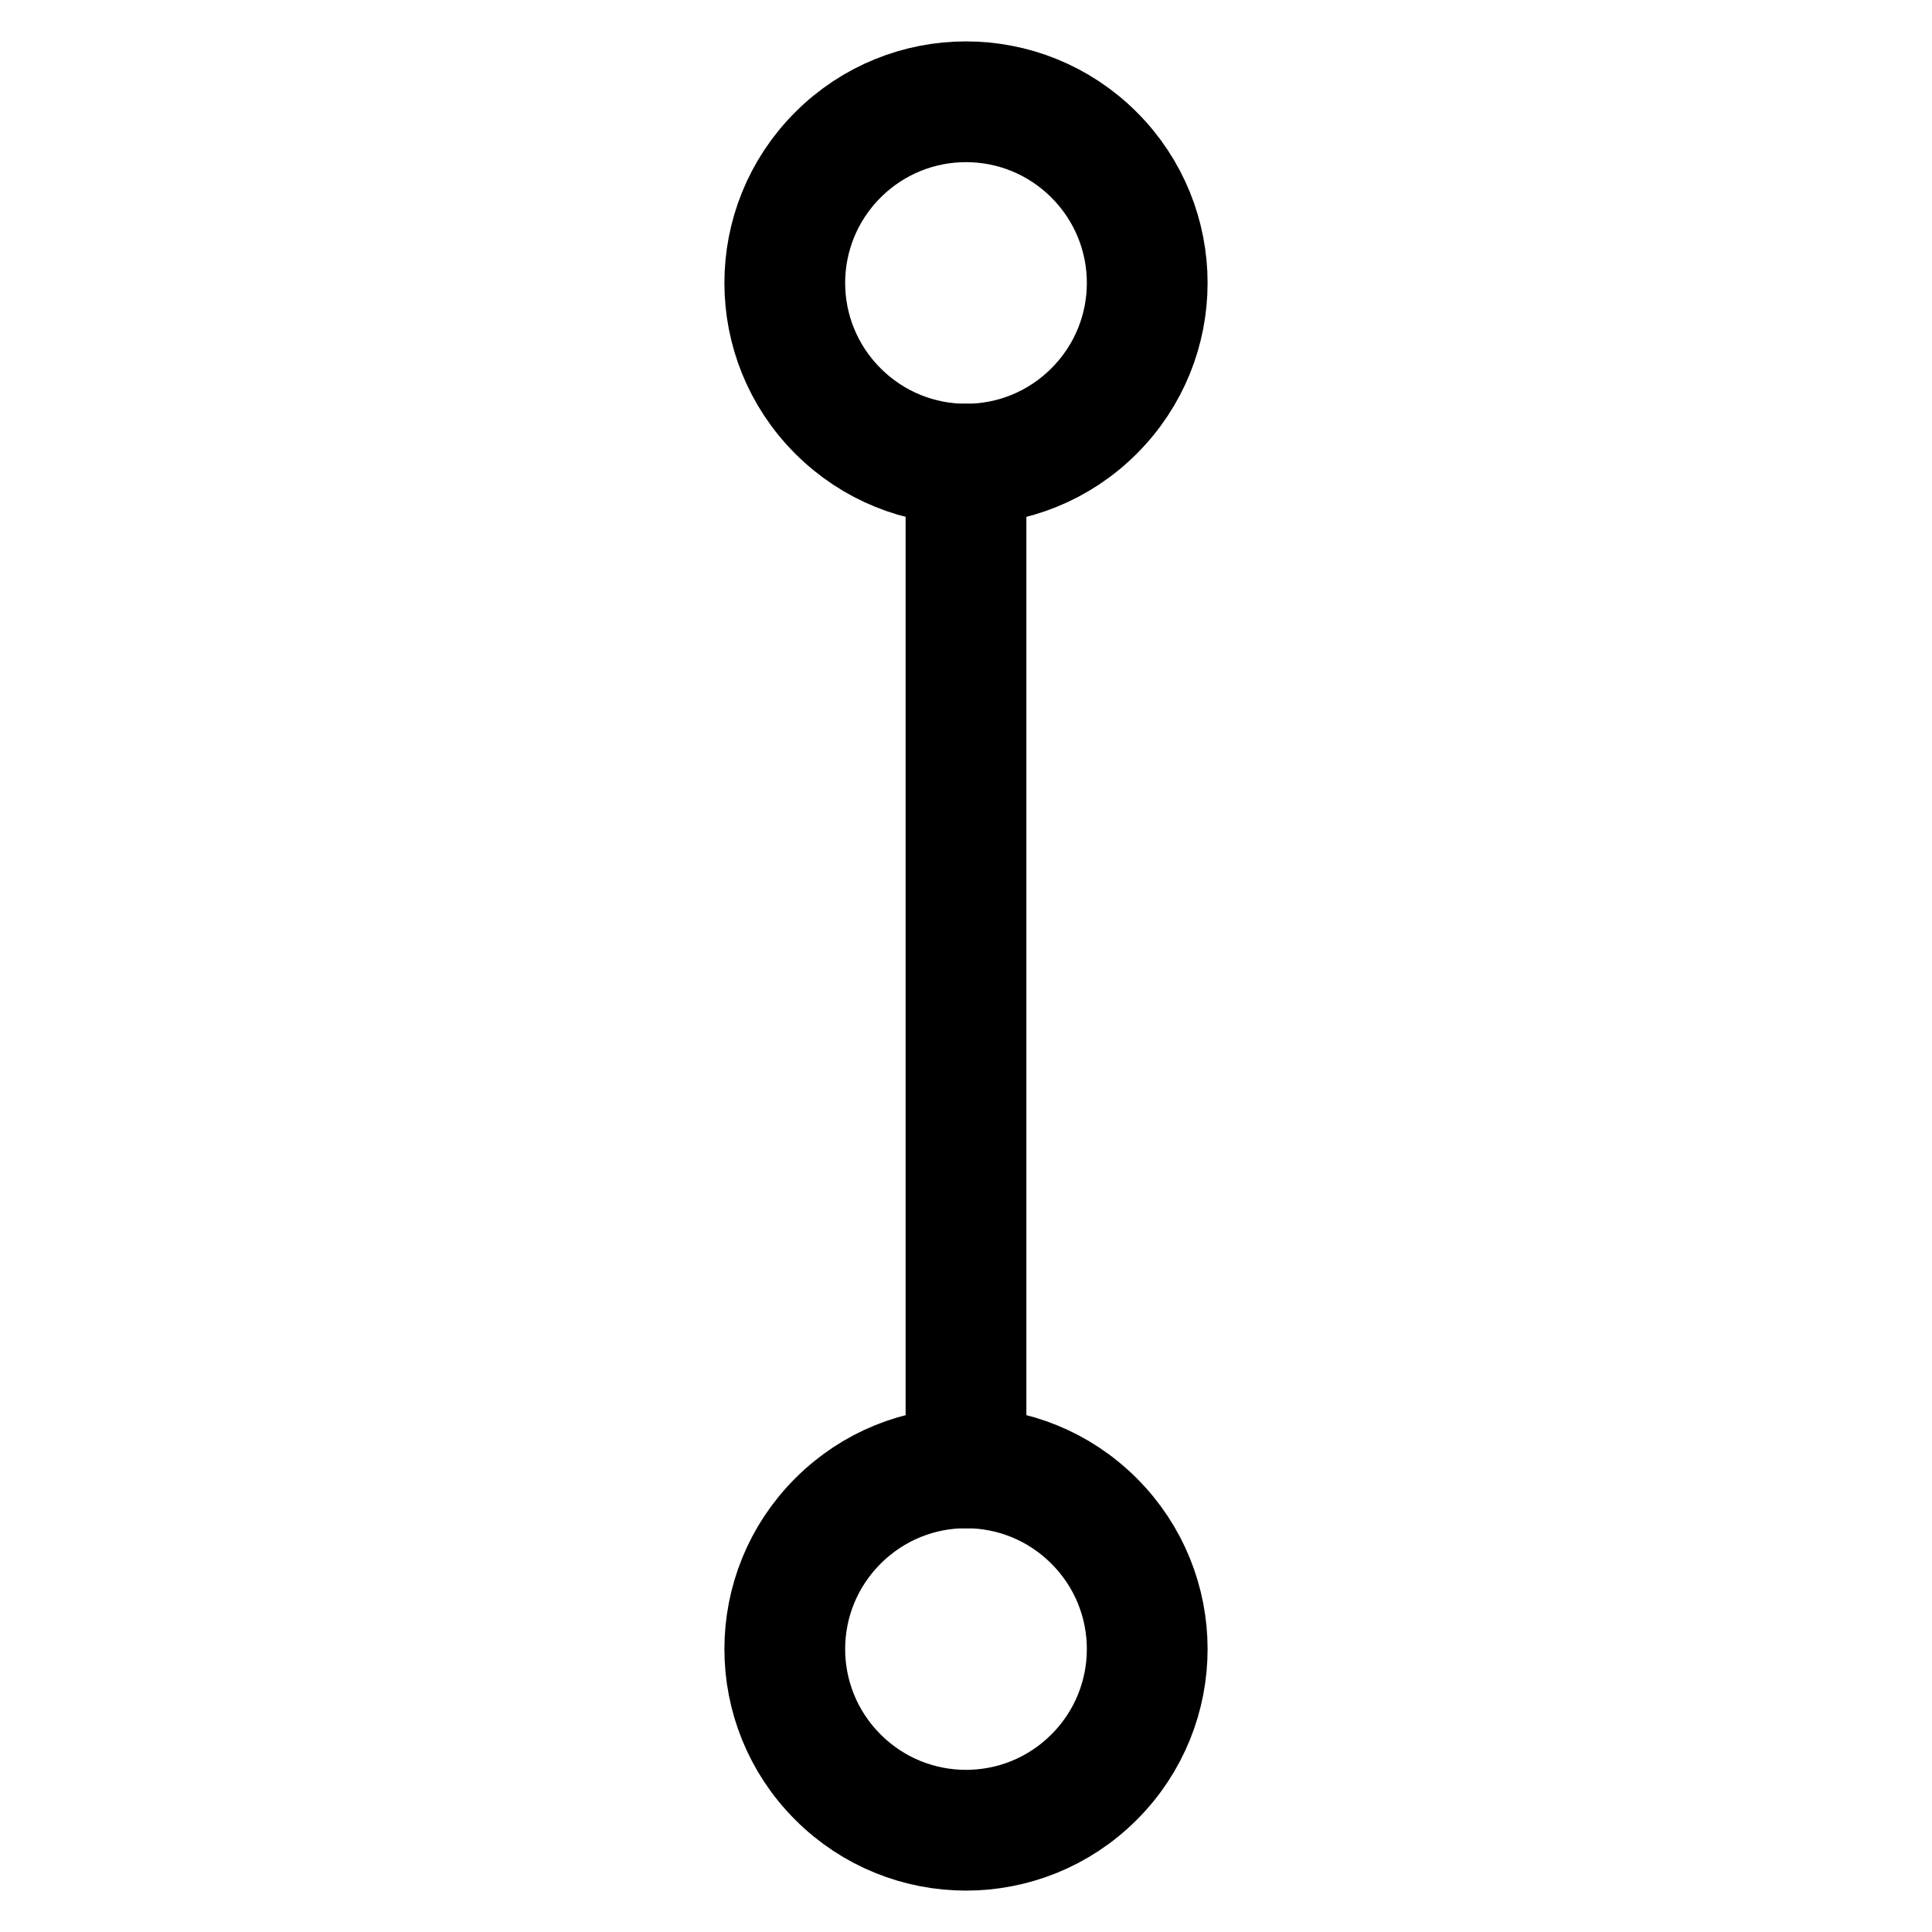
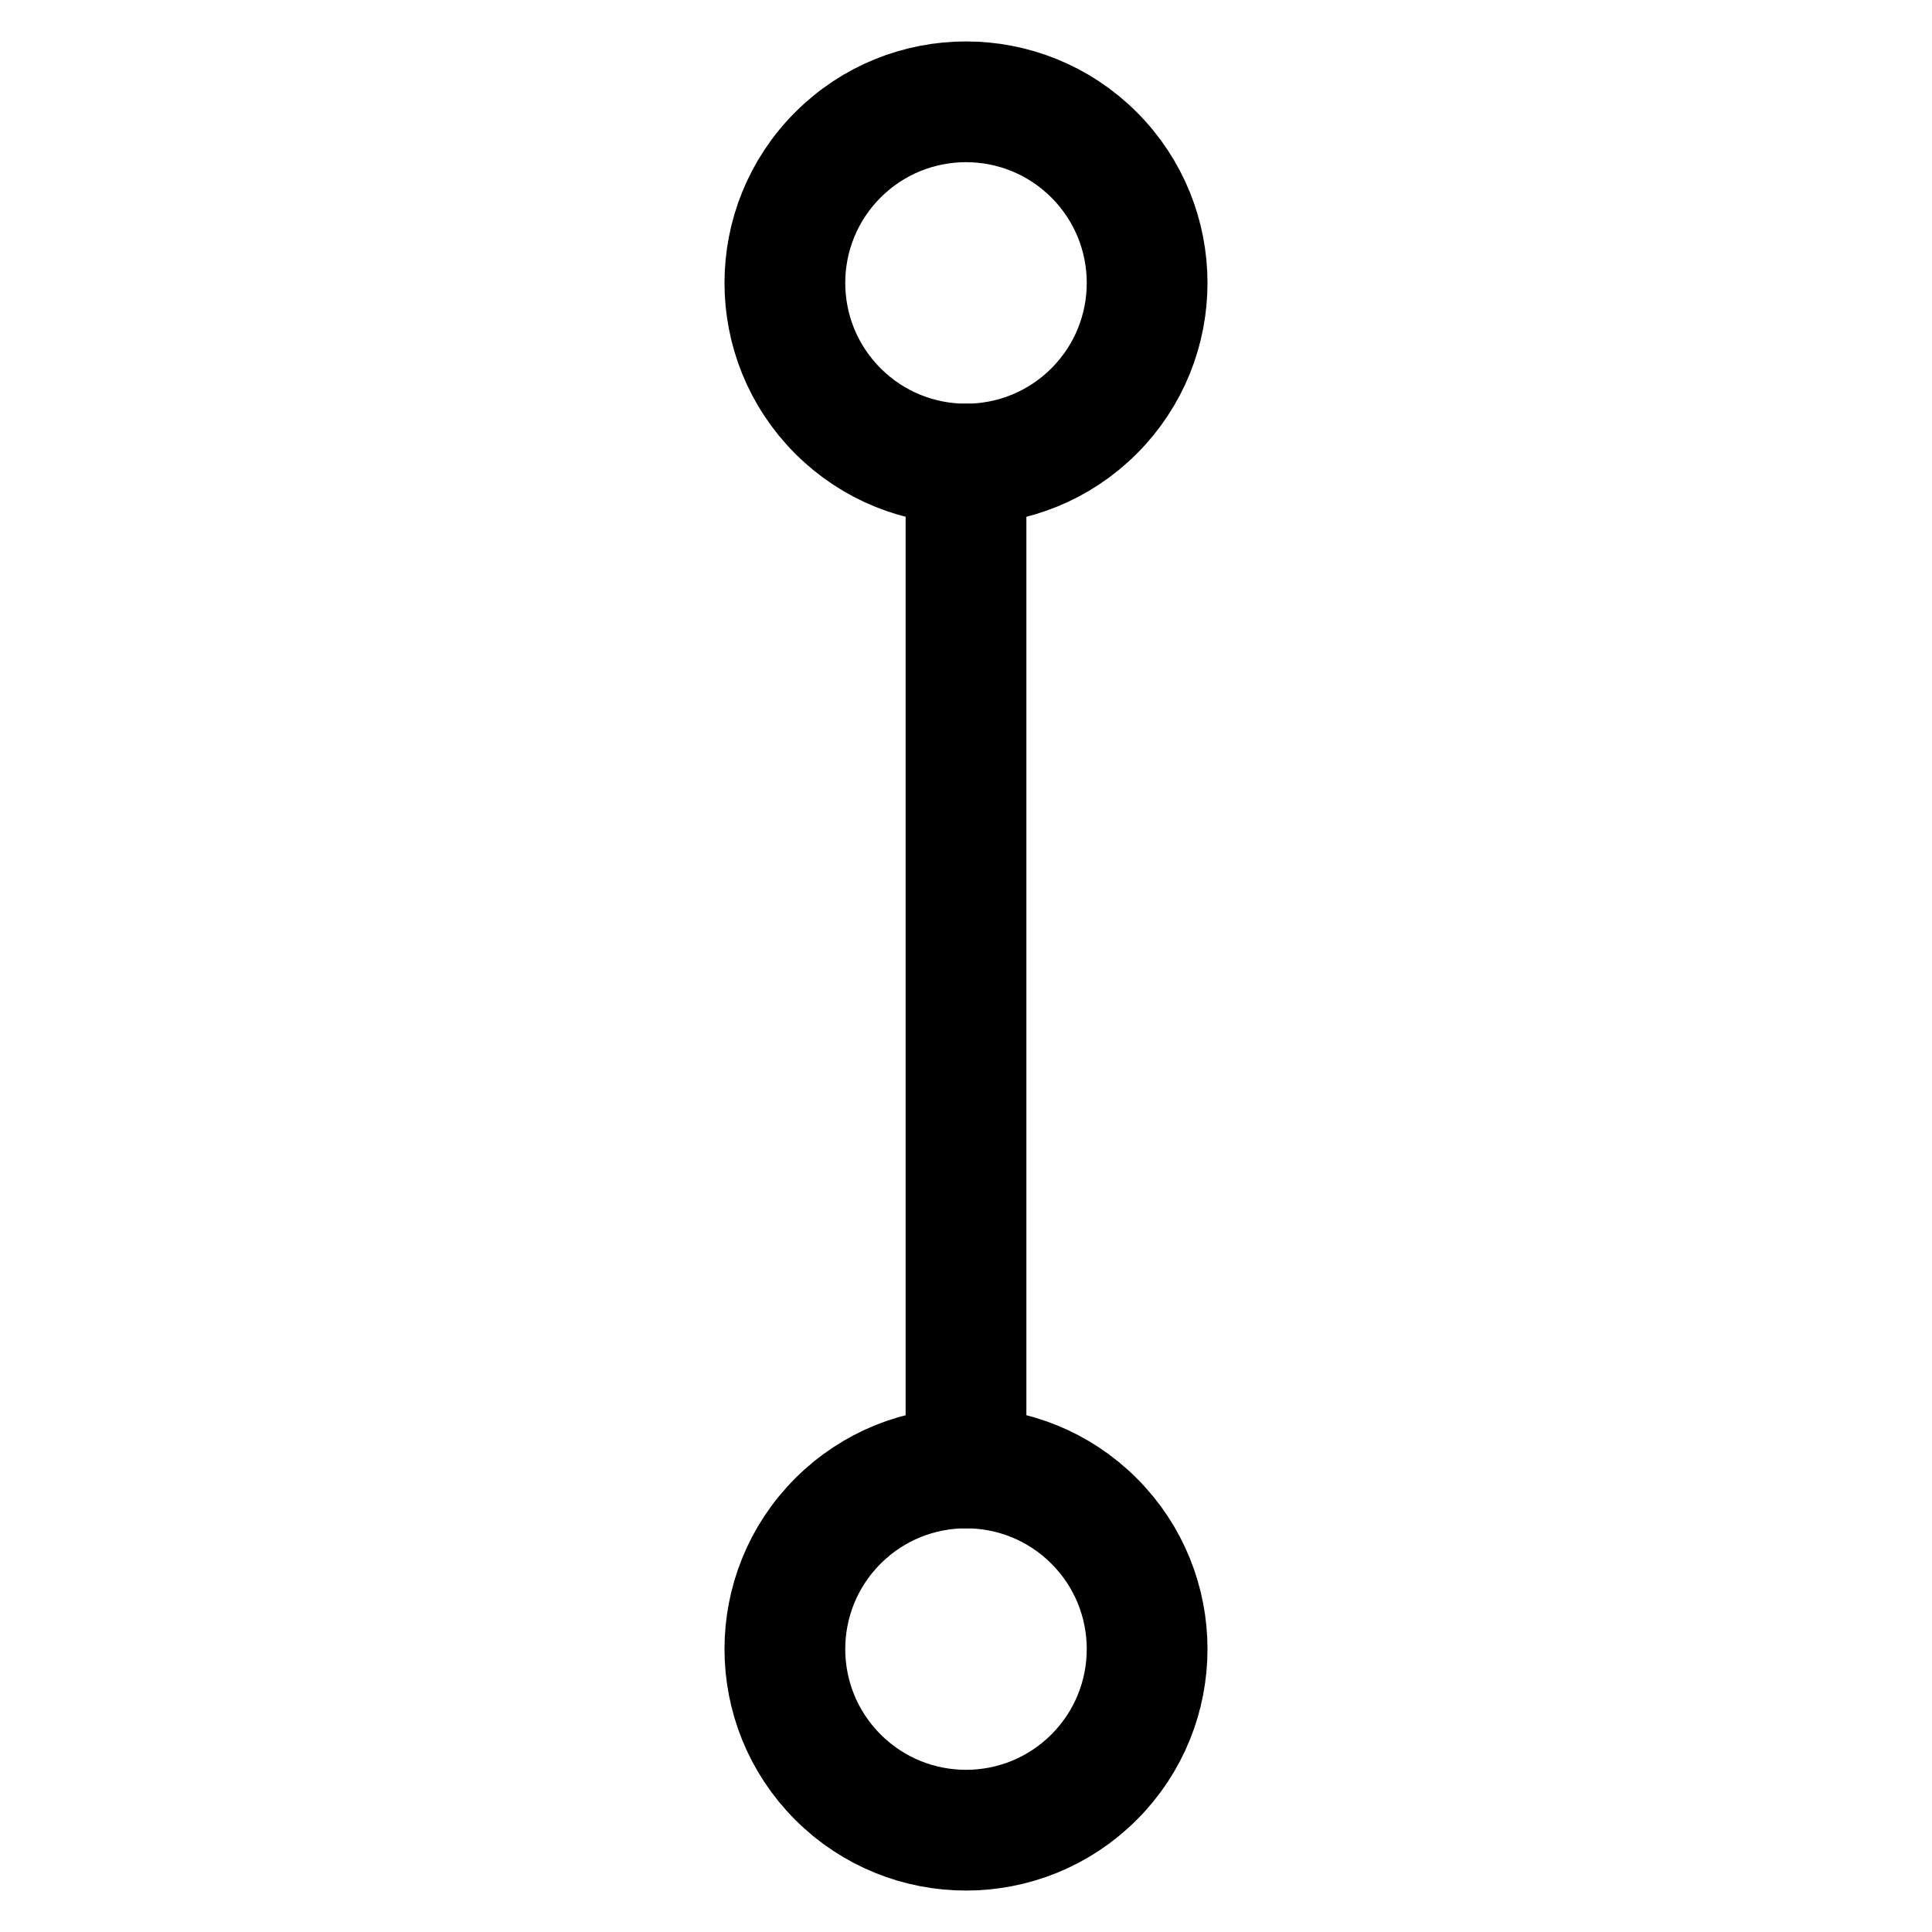
- <svg xmlns="http://www.w3.org/2000/svg" version="1.2" viewBox="0 0 256 256" width="256" height="256">
-   <style>
- 		.s0 { fill: none } 
- 		.s1 { fill: none;stroke: #000000;stroke-linecap: round;stroke-linejoin: round;stroke-width: 16 } 
- 	</style>
-   <path fill-rule="evenodd" class="s0" d="m0 0h256v256h-256z" />
-   <path fill-rule="evenodd" class="s1" d="m144.97 235.48c-9.38 9.38-24.56 9.38-33.94 0-9.39-9.38-9.39-24.56 0-33.94 9.38-9.39 24.56-9.39 33.94 0 9.39 9.38 9.39 24.56 0 33.94z" />
-   <path fill-rule="evenodd" class="s1" d="m144.97 54.46c-9.38 9.39-24.56 9.39-33.94 0-9.39-9.38-9.39-24.56 0-33.94 9.38-9.38 24.56-9.38 33.94 0 9.39 9.38 9.39 24.56 0 33.94z" />
-   <path fill-rule="evenodd" class="s1" d="m128 61.49v133.02" />
+ <svg xmlns="http://www.w3.org/2000/svg" viewBox="0 0 256 256">
+   <rect width="256" height="256" fill="none" />
+   <g transform="rotate(-45 128 128)">
+     <circle cx="64" cy="192" r="24" fill="none" stroke="currentColor" stroke-linecap="round" stroke-linejoin="round" stroke-width="16" />
+     <circle cx="192" cy="64" r="24" fill="none" stroke="currentColor" stroke-linecap="round" stroke-linejoin="round" stroke-width="16" />
+     <line x1="175.03" y1="80.97" x2="80.97" y2="175.03" fill="none" stroke="currentColor" stroke-linecap="round" stroke-linejoin="round" stroke-width="16" />
+   </g>
</svg>
